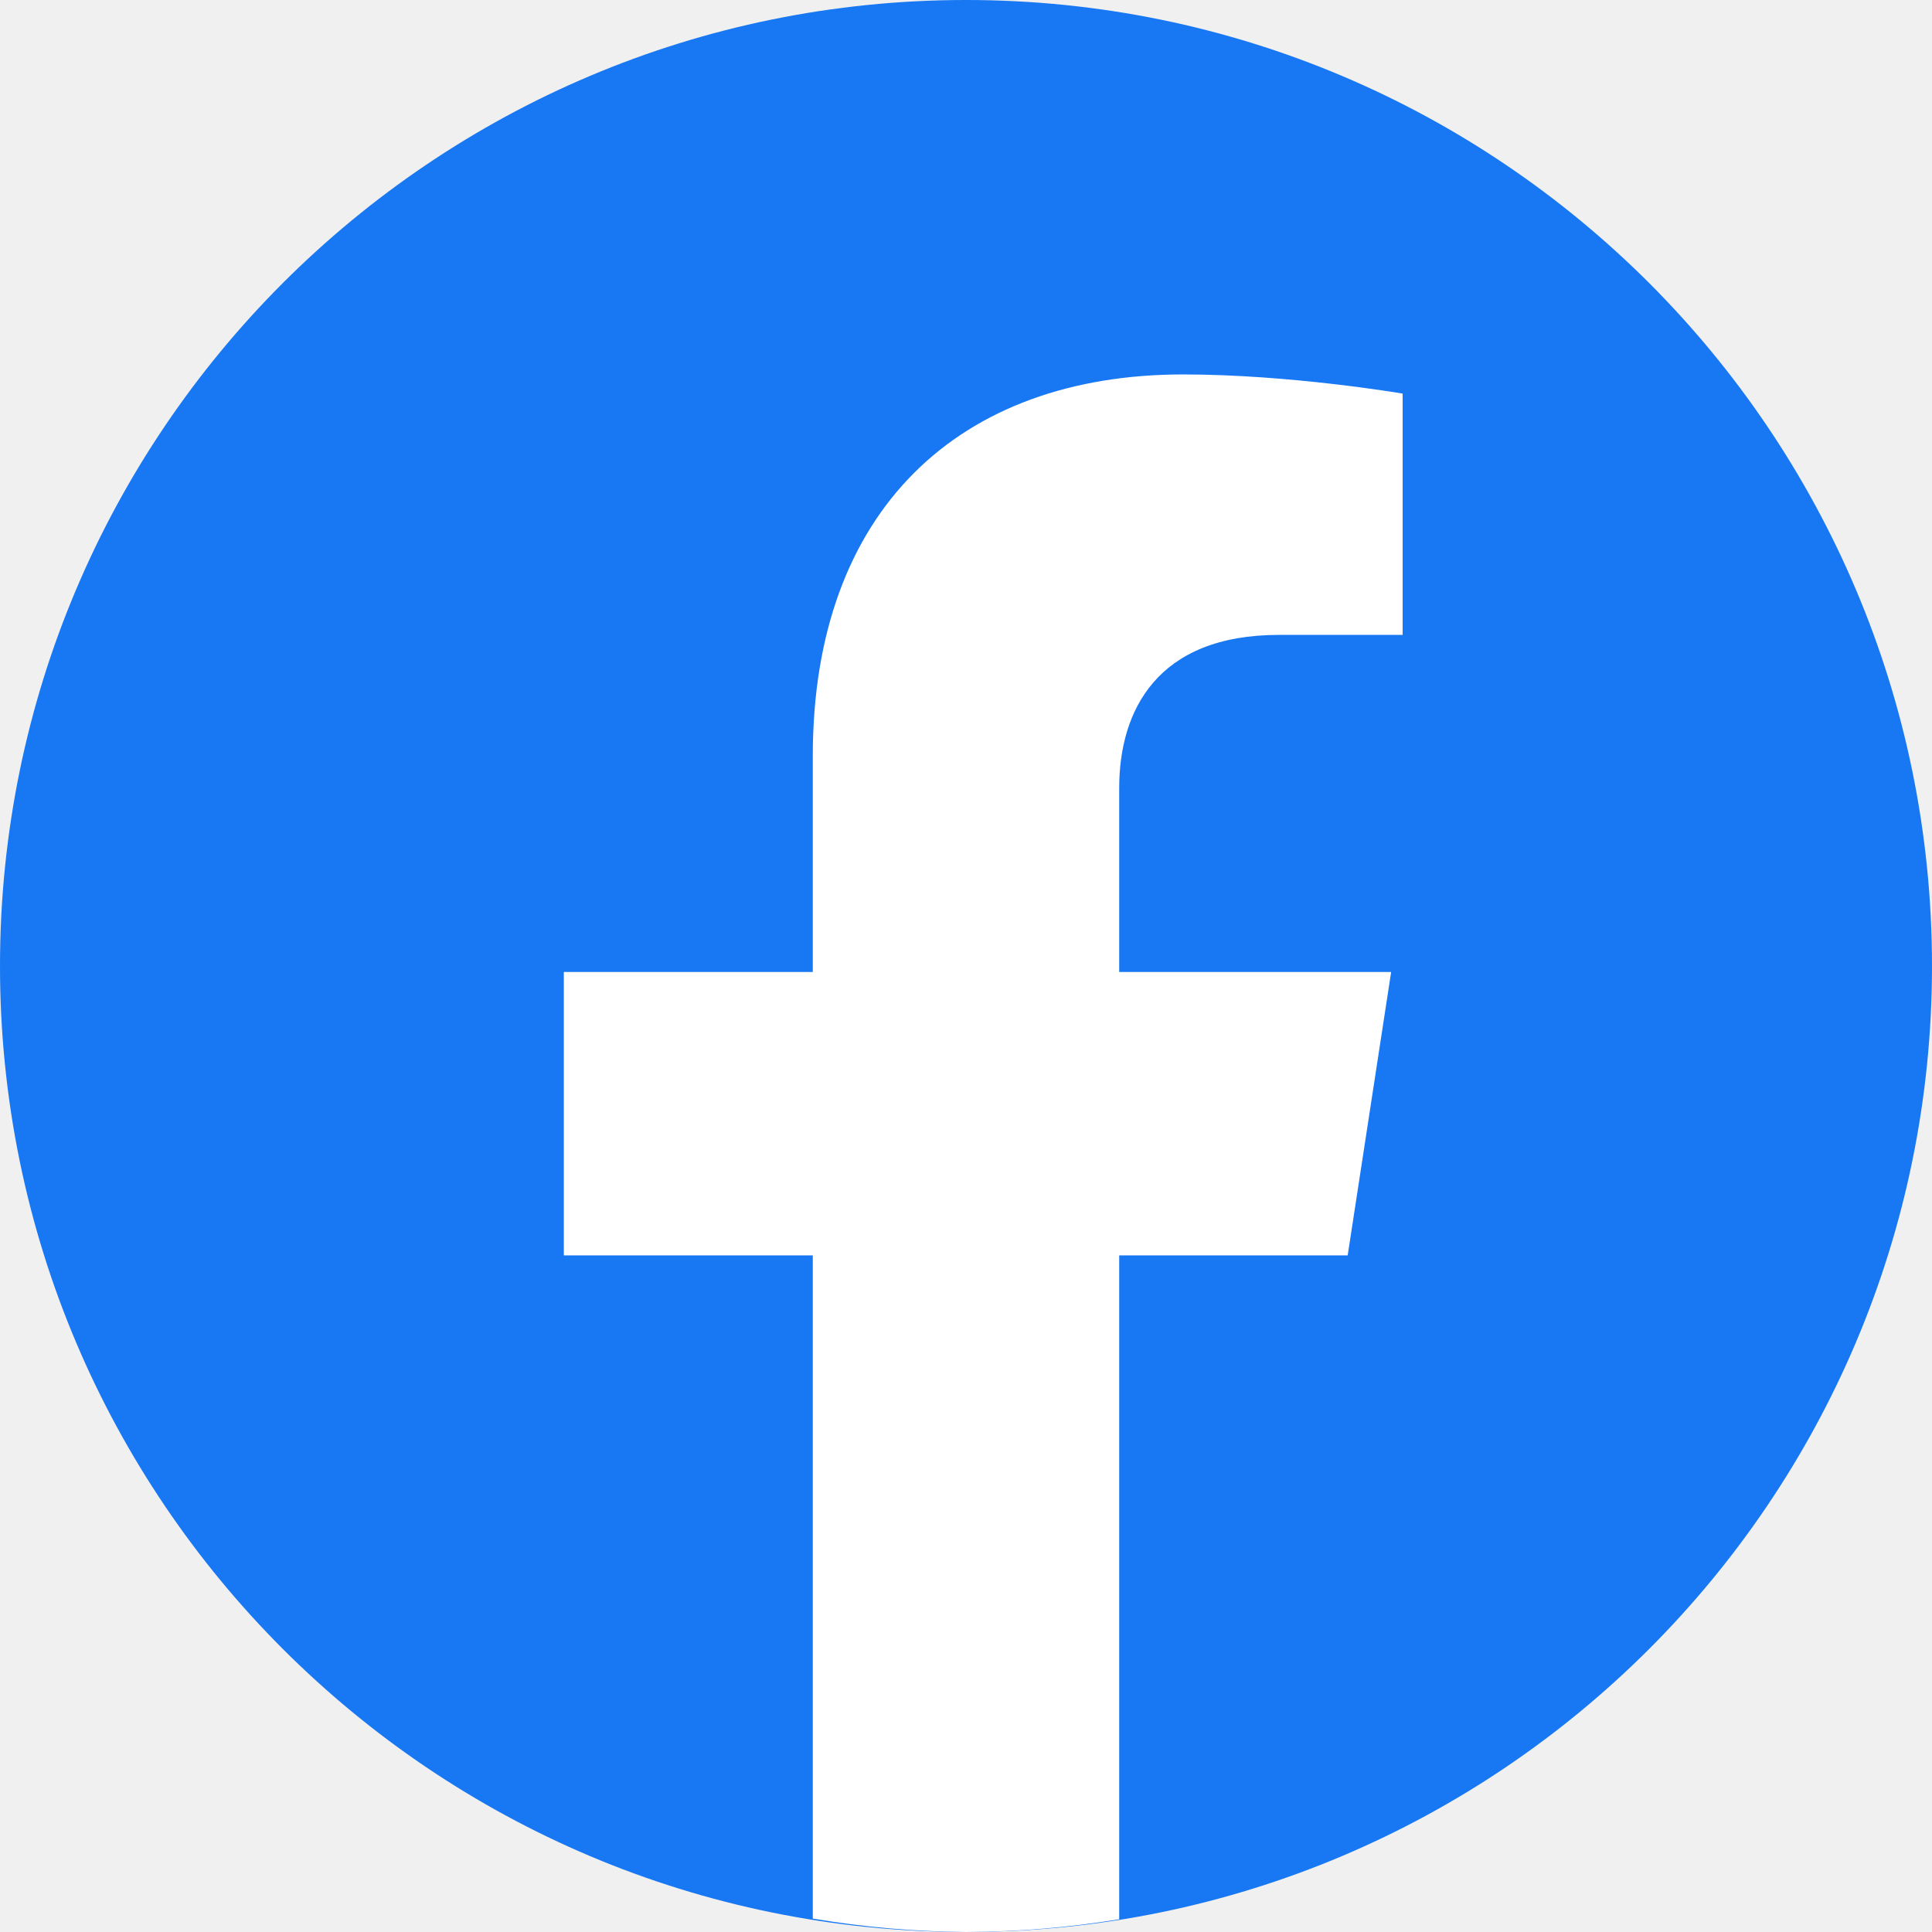
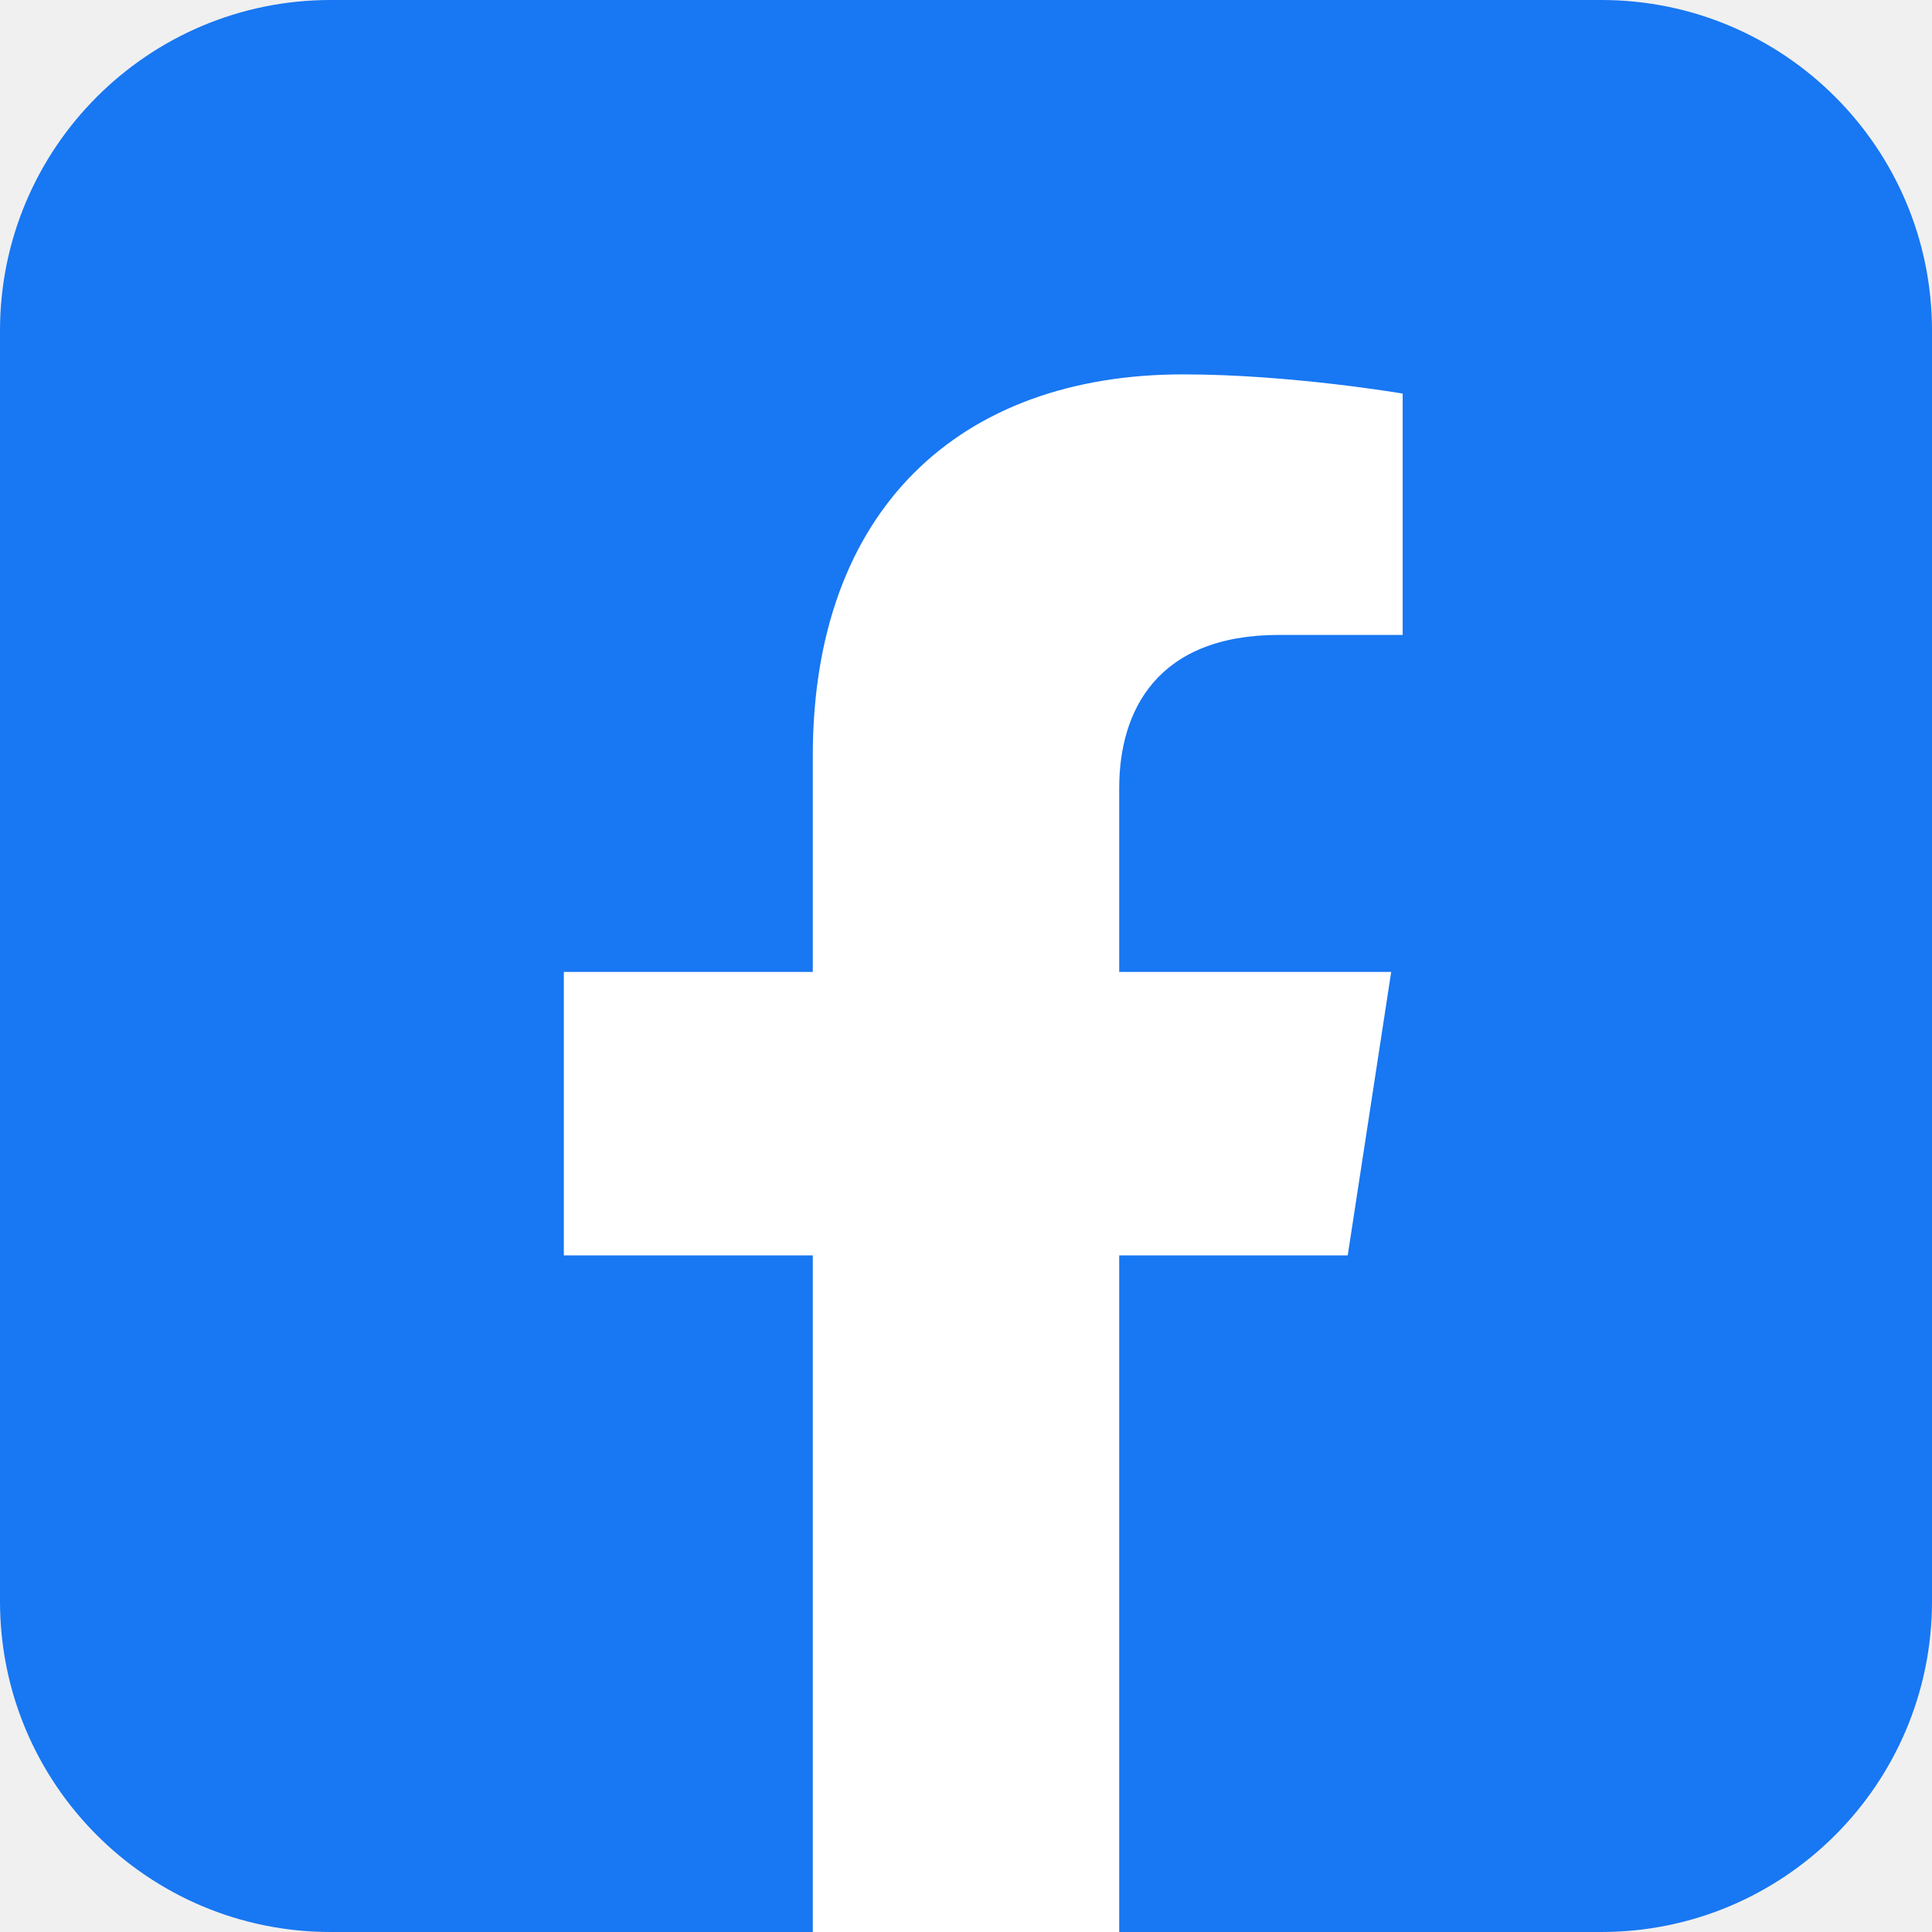
- <svg xmlns="http://www.w3.org/2000/svg" id="svg6" version="1.1" viewBox="-204.8 -341.333 73.956 128" width="50" height="50">
+ <svg xmlns="http://www.w3.org/2000/svg" height="50" width="50" viewBox="-204.8 -341.333 73.956 128" version="1.1" id="svg6">
  <defs id="defs10" />
-   <g transform="matrix(0.09516129,0,0,0.09516129,-232.7856,-341.9021)" id="g21">
-     <circle style="fill:#1877f2;fill-opacity:1;stroke:none;stroke-width:0.246;stroke-miterlimit:4;stroke-dasharray:none;stroke-opacity:0.36" id="path14" cx="682.667" cy="678.52" r="672.542" />
-     <path style="fill:#ffffff;fill-opacity:1;stroke:none;stroke-width:0.096;stroke-miterlimit:4;stroke-dasharray:none;stroke-opacity:0.36" d="m 659.057,237.5 c -60.913,0 -100.723,36.916 -100.723,103.75 V 400 H 490.625 v 77.084 h 67.709 V 657.445 A 262.712,262.712 0 0 0 600,661.092 262.712,262.712 0 0 0 641.666,657.633 V 477.084 h 62.137 L 715.625,400 h -73.959 v -50.023 c 0,-21.088 10.332,-41.643 43.459,-41.643 h 33.625 v -65.625 c 0,0 -30.518,-5.209 -59.693,-5.209 z" id="circle16" transform="matrix(2.559999,0,0,2.559999,-853.3331,-341.3333)" />
-   </g>
+   <rect ry="21.906" rx="21.906" y="-341.333" x="-231.822" height="128" width="128" id="rect841" style="fill:#1877f2;stroke-width:2.903;fill-opacity:1" />
+   <path transform="matrix(2.559999,0,0,2.559999,-231.8222,-341.3333)" d="M 30.619 9.689 C 24.823 9.689 21.035 13.203 21.035 19.562 L 21.035 25.154 L 14.592 25.154 L 14.592 32.49 L 21.035 32.49 L 21.035 50 L 28.965 50 L 28.965 32.49 L 34.879 32.49 L 36.004 25.154 L 28.965 25.154 L 28.965 20.395 C 28.965 18.388 29.949 16.432 33.102 16.432 L 36.301 16.432 L 36.301 10.186 C 36.301 10.186 33.396 9.689 30.619 9.689 z " style="fill:#ffffff;fill-opacity:1;stroke-width:1.134" id="rect847" />
</svg>
